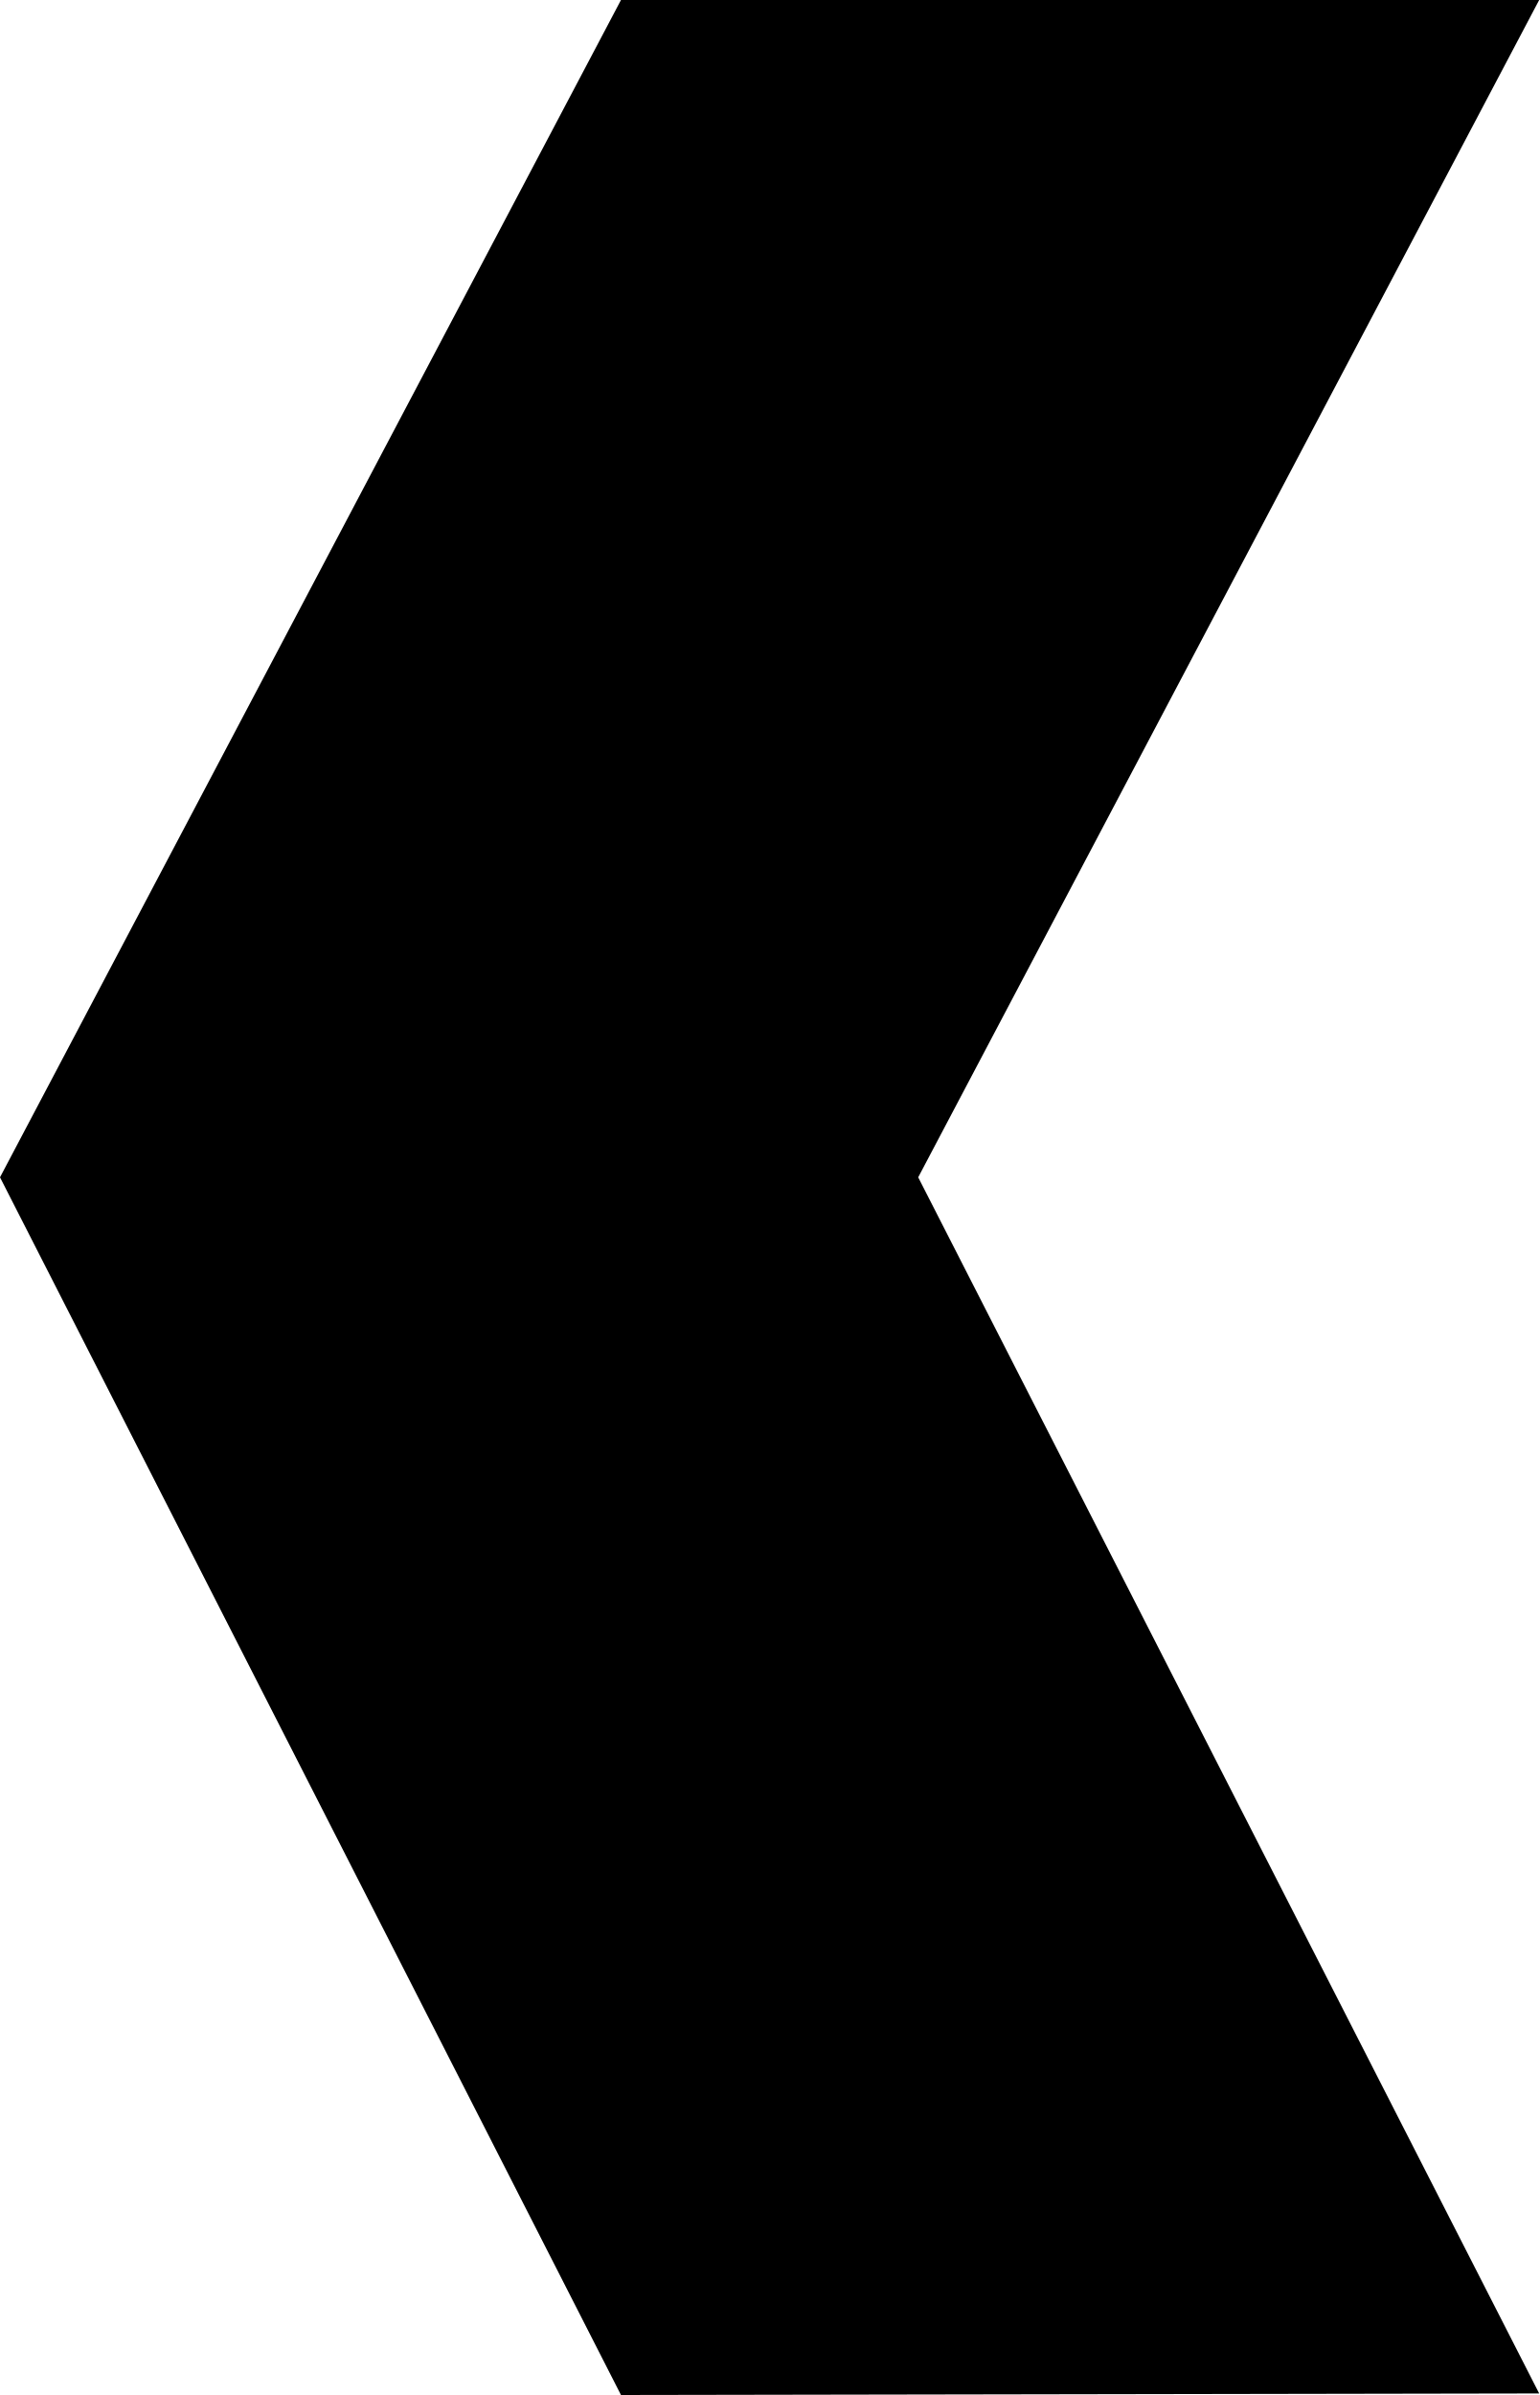
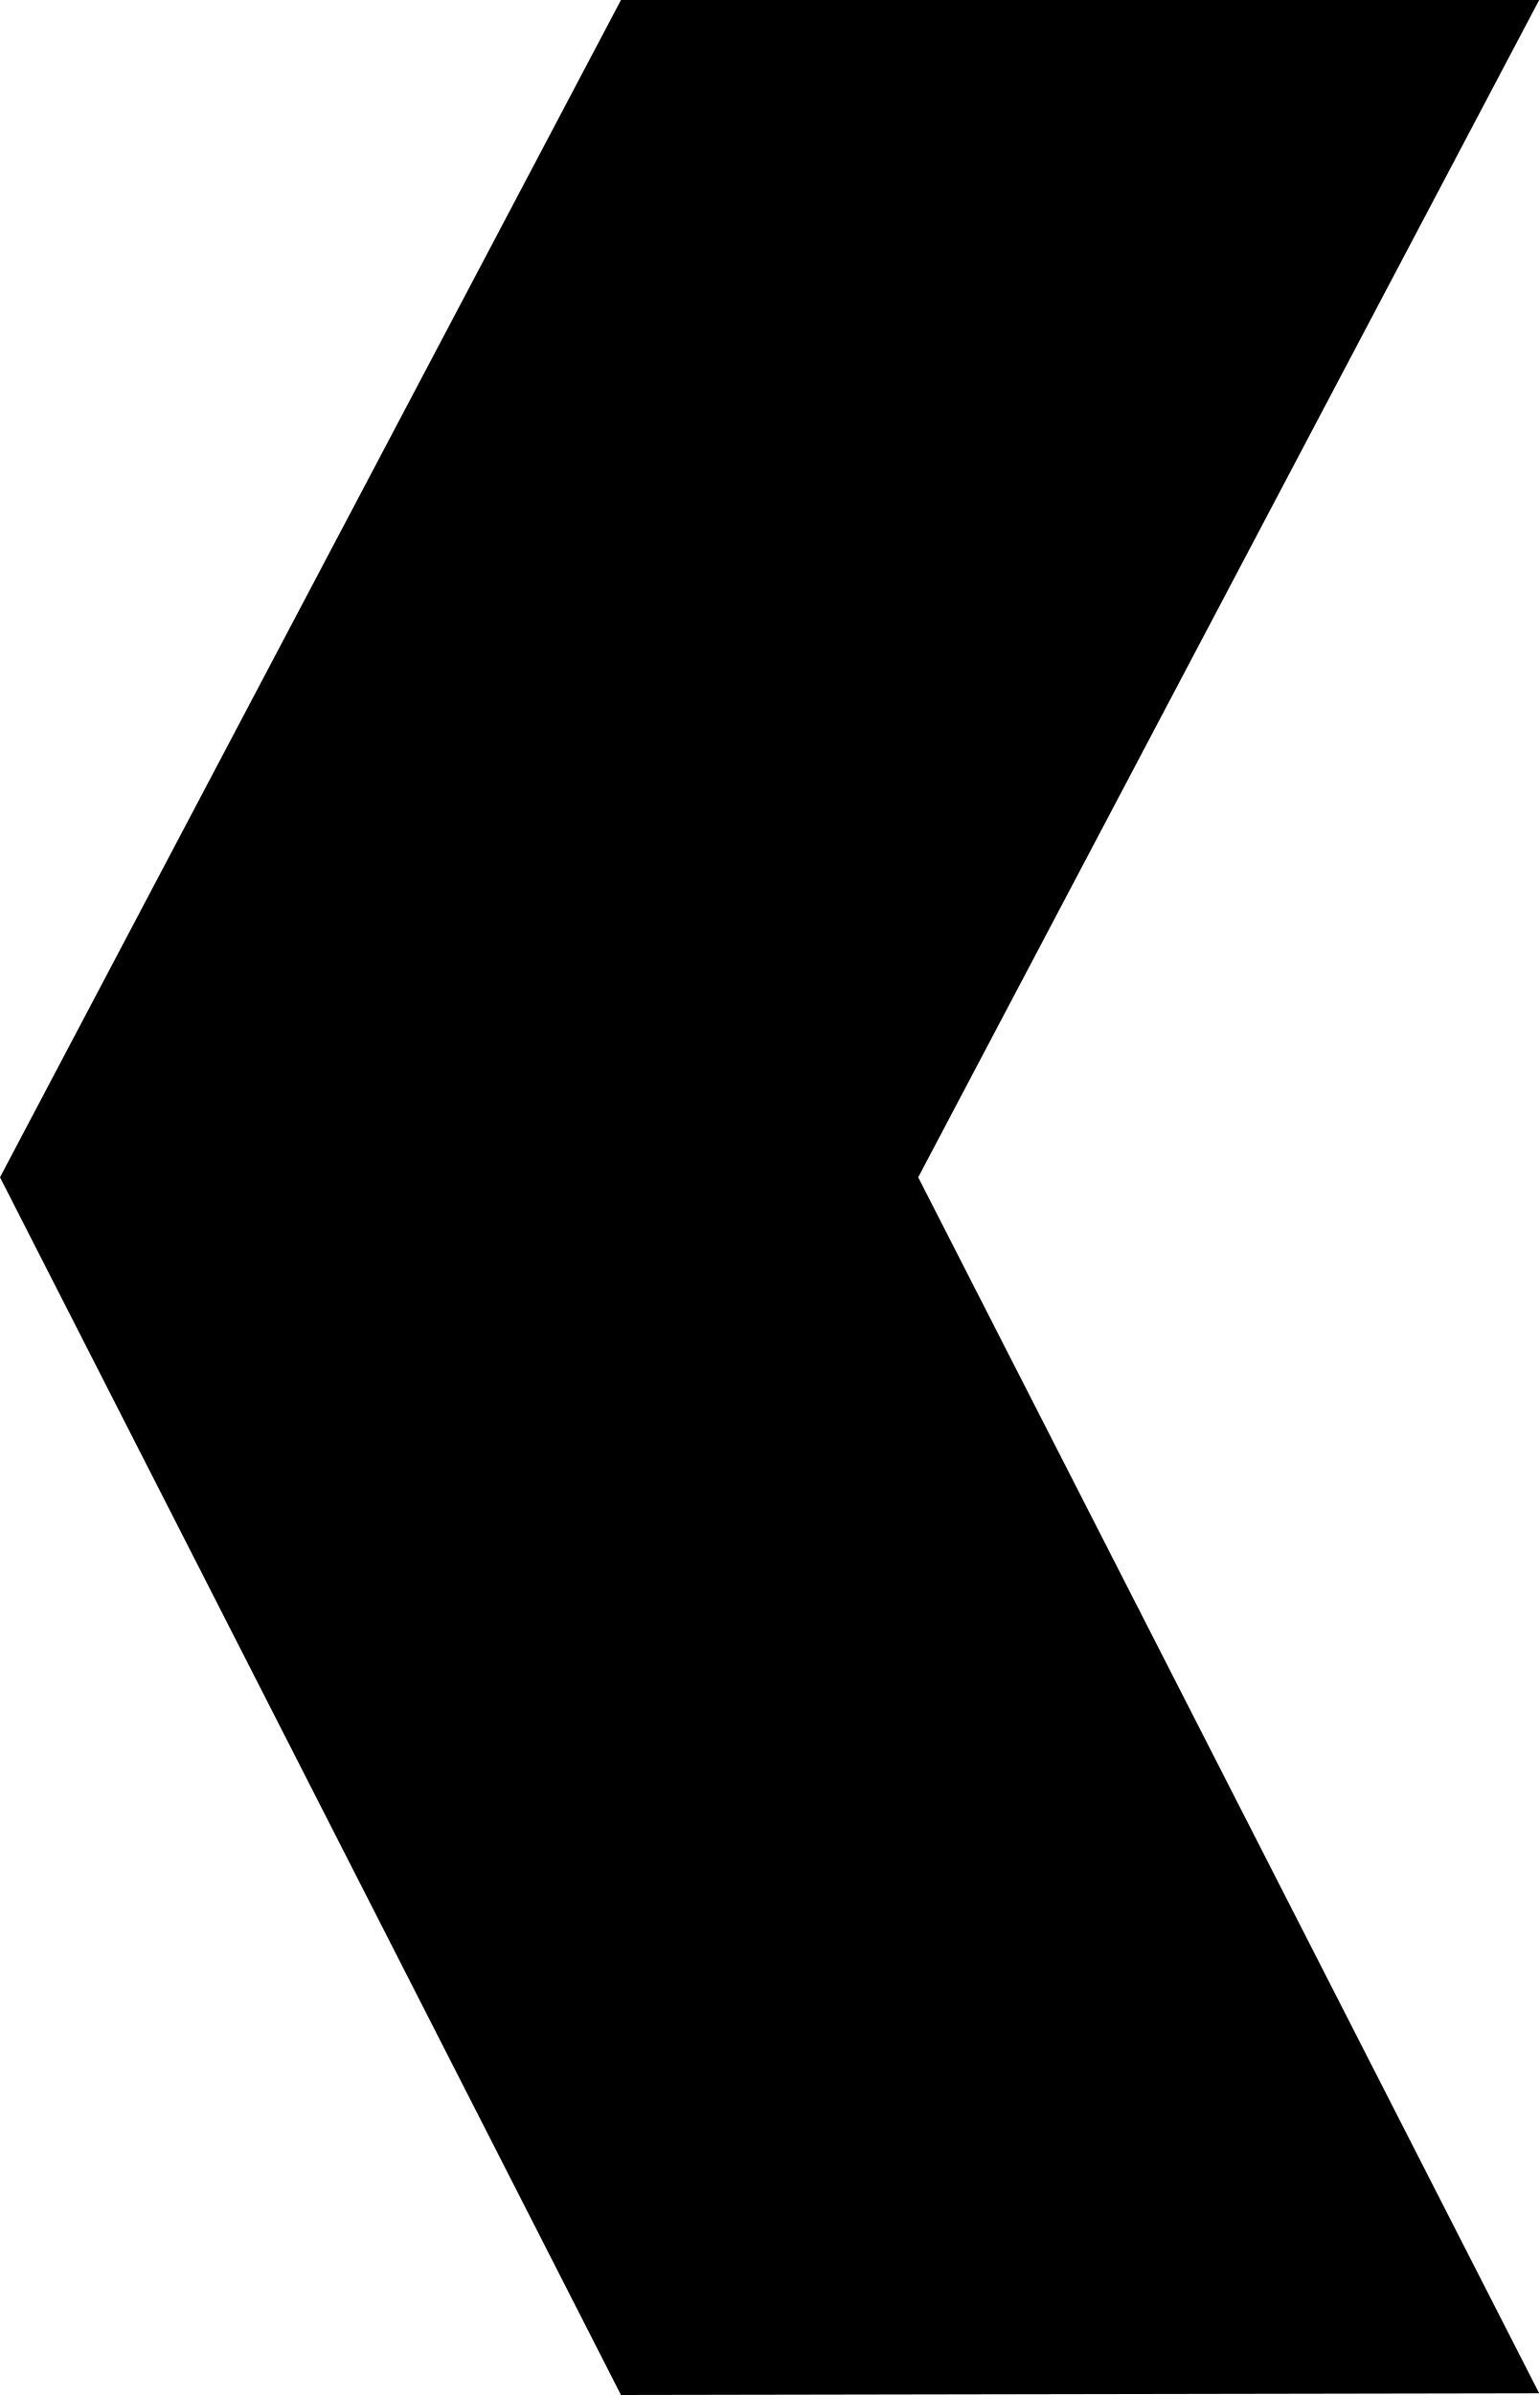
- <svg xmlns="http://www.w3.org/2000/svg" width="9" height="14" viewBox="0 0 9 14" fill="none">
-   <path fill-rule="evenodd" clip-rule="evenodd" d="M5.369 6.882L9 13.991L3.631 14L-3.31358e-07 6.882L3.631 -4.69377e-07L9 1.90735e-06L5.369 6.882Z" fill="black" />
+ <svg xmlns="http://www.w3.org/2000/svg" width="9" height="14" fill="none">
+   <path fill-rule="evenodd" clip-rule="evenodd" d="M5.369 6.882L9 13.99 3.631 14 0 6.882 3.631 0H9L5.369 6.882z" fill="#000" />
</svg>
